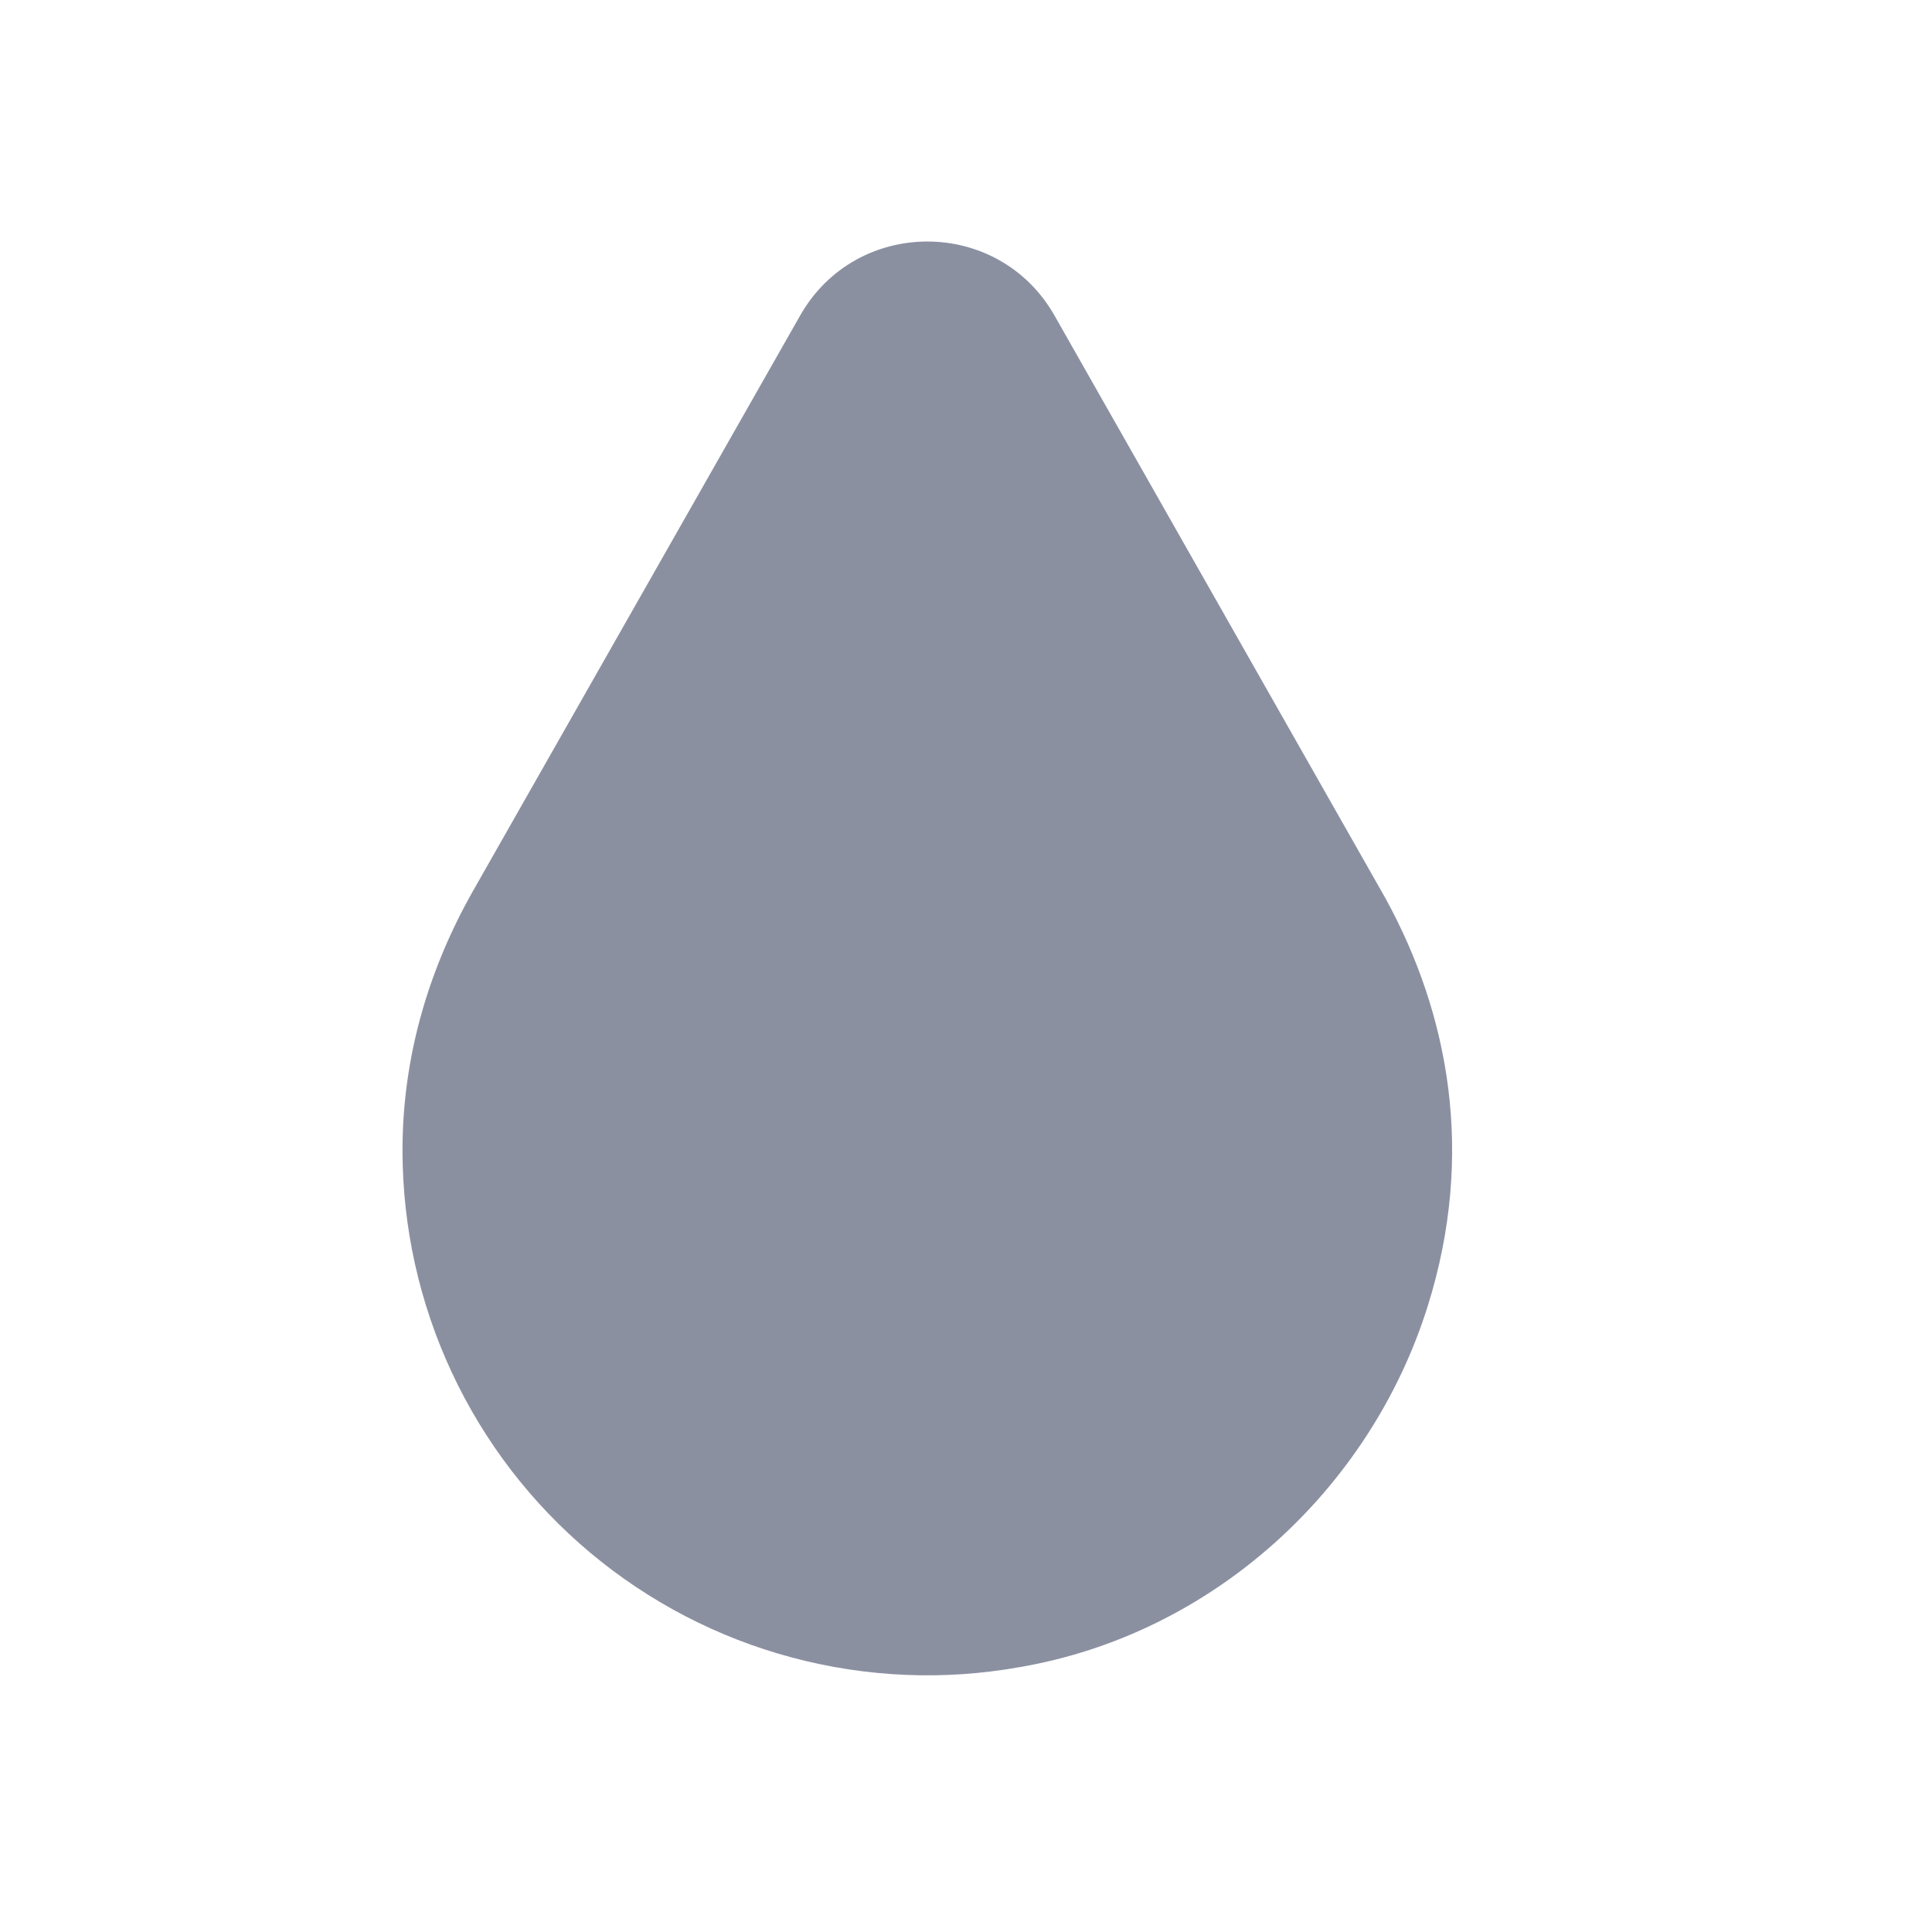
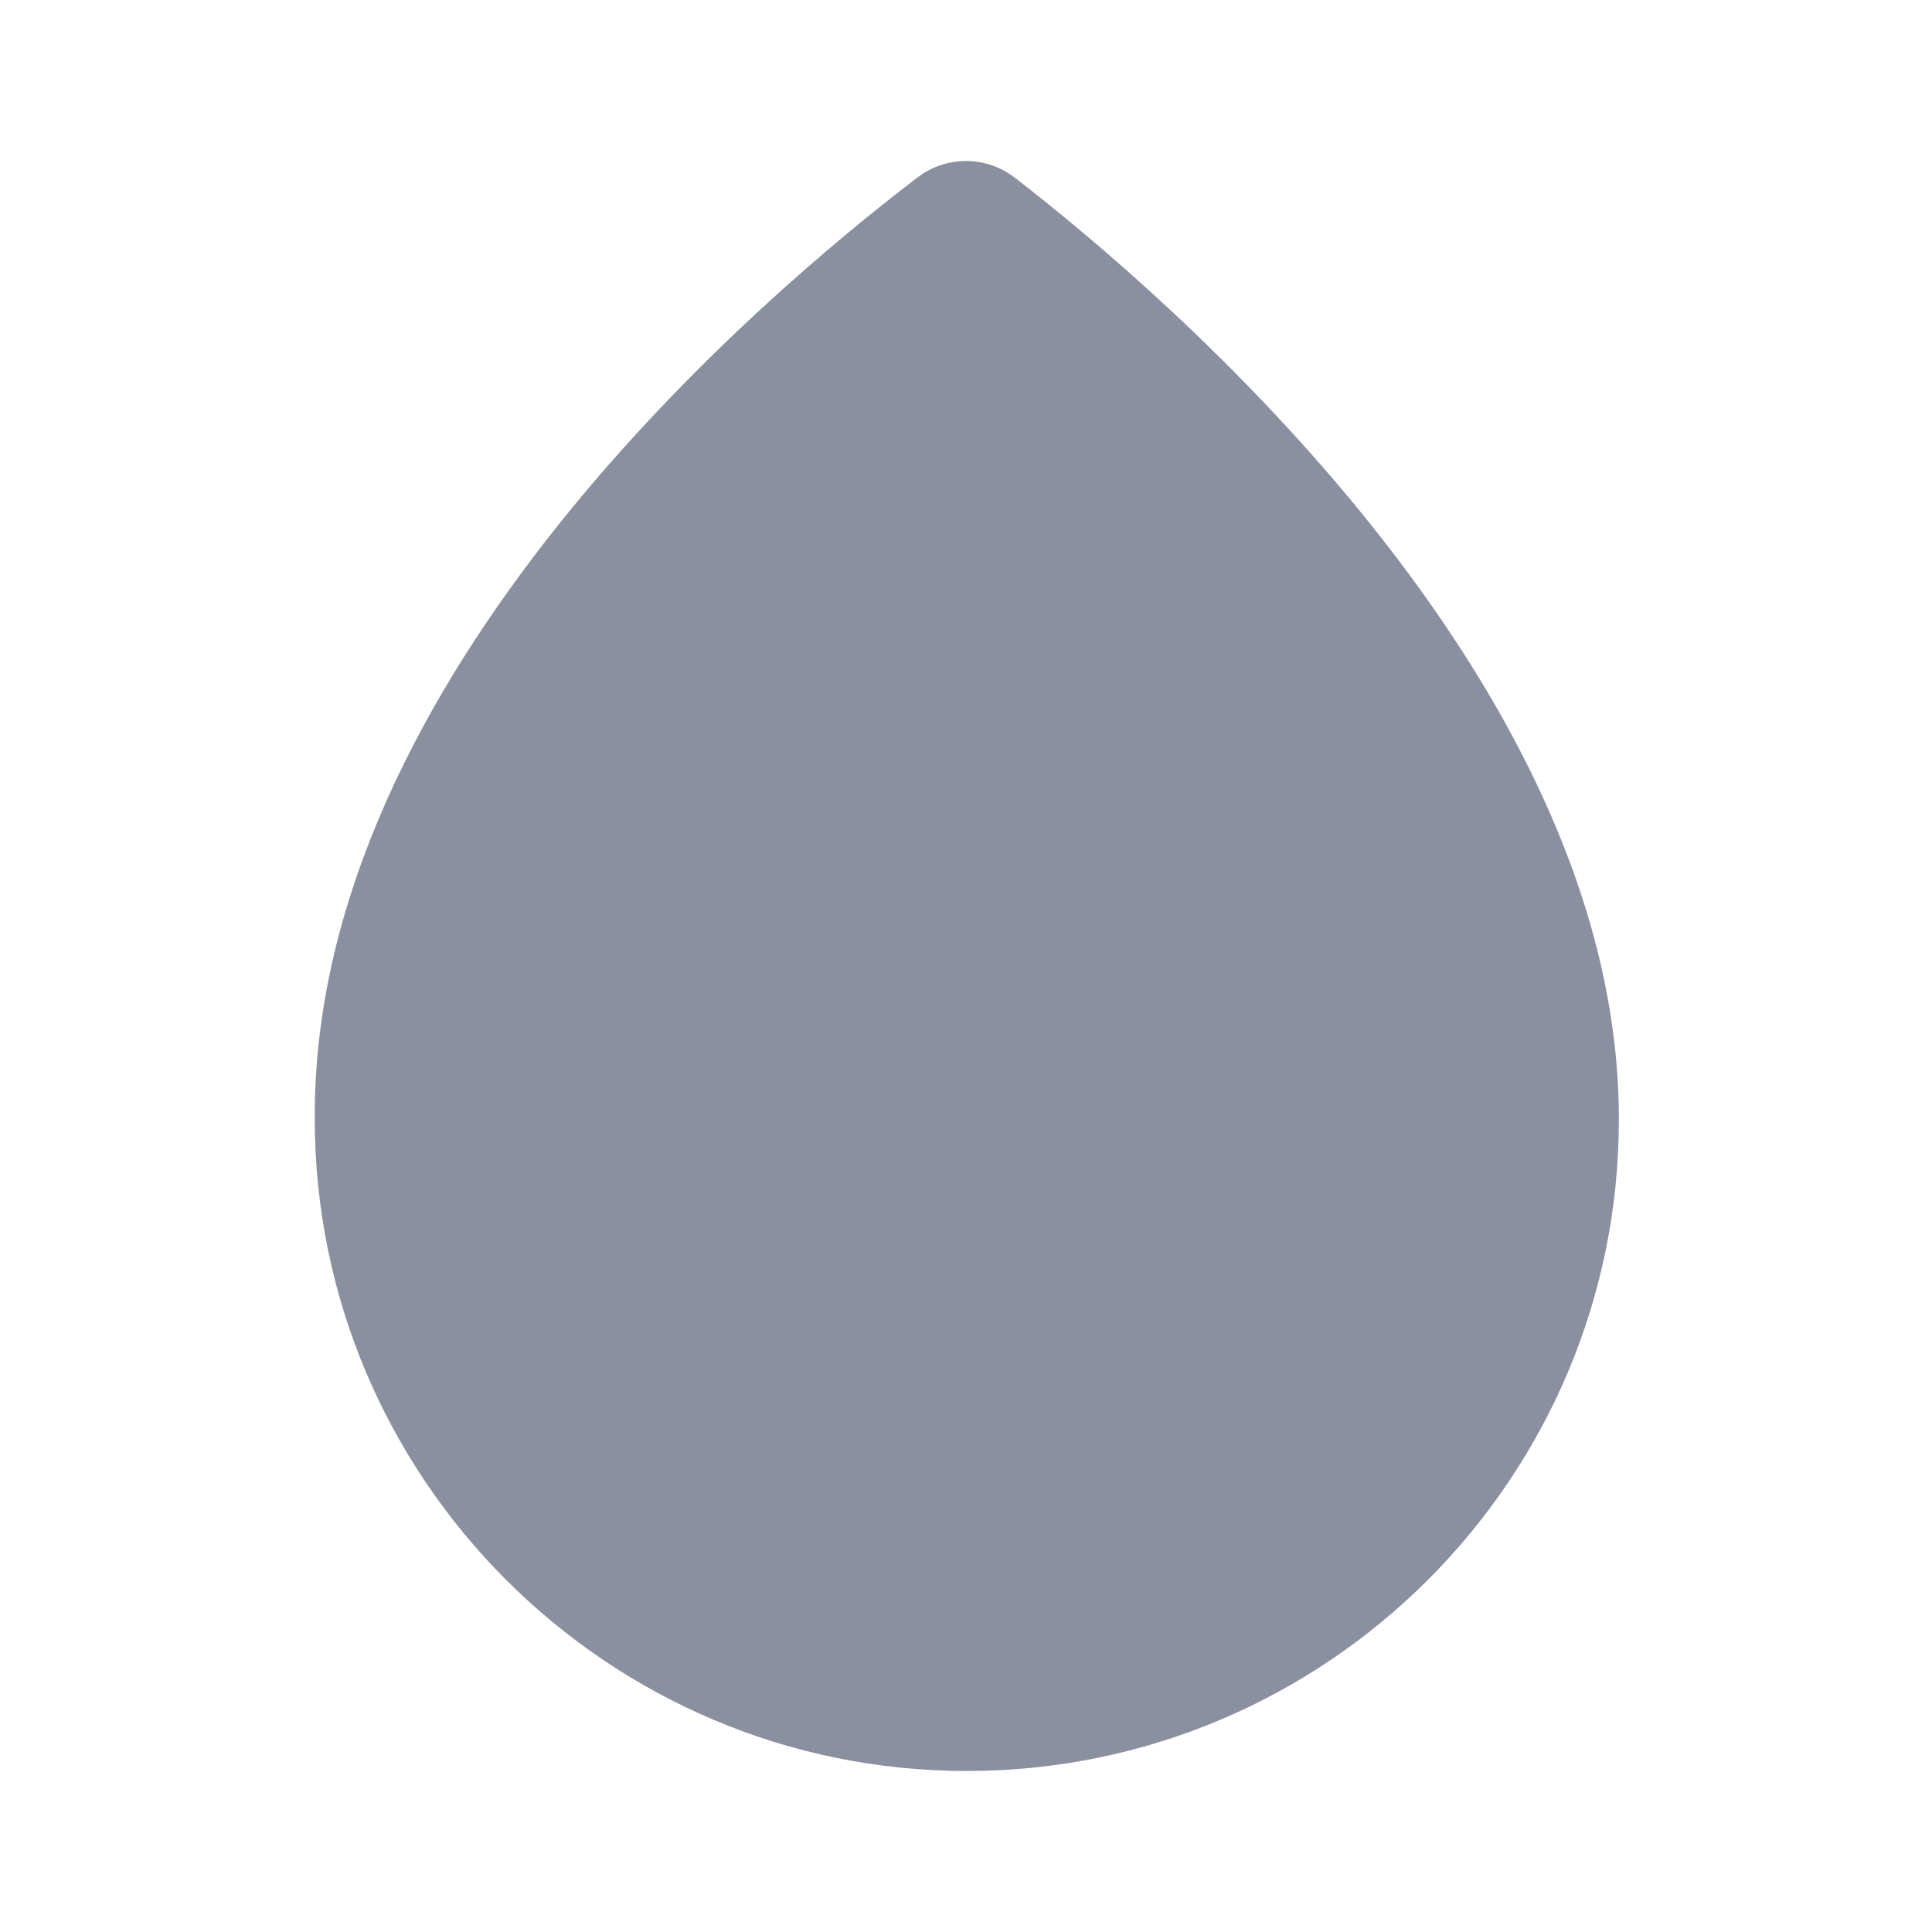
<svg xmlns="http://www.w3.org/2000/svg" preserveAspectRatio="none" overflow="visible" style="display: block;" width="24" height="24" viewBox="0 0 24 24" fill="none">
  <g id="Icon">
-     <path id="Vector" d="M13.099 3.919C12.402 2.694 10.637 2.694 9.94 3.919L5.879 11.062C5.343 12.006 5 13.097 5 14.289C5 15.242 5.209 16.184 5.612 17.048C6.015 17.912 6.602 18.677 7.333 19.289C8.064 19.901 8.92 20.346 9.841 20.591C10.762 20.837 11.726 20.878 12.664 20.71C15.055 20.303 17.022 18.511 17.738 16.218C18.327 14.332 17.997 12.599 17.218 11.172L17.216 11.168L13.099 3.919Z" fill="#8B90A1" />
+     <path id="Vector" d="M12.61 2.21C12.25 1.93 11.75 1.93 11.39 2.21C9.49 3.66 3.88 8.39 3.91 13.9C3.91 18.36 7.54 22 12.01 22C16.48 22 20.11 18.37 20.11 13.91C20.12 8.48 14.5 3.67 12.61 2.21Z" fill="#8B90A1" />
  </g>
</svg>
